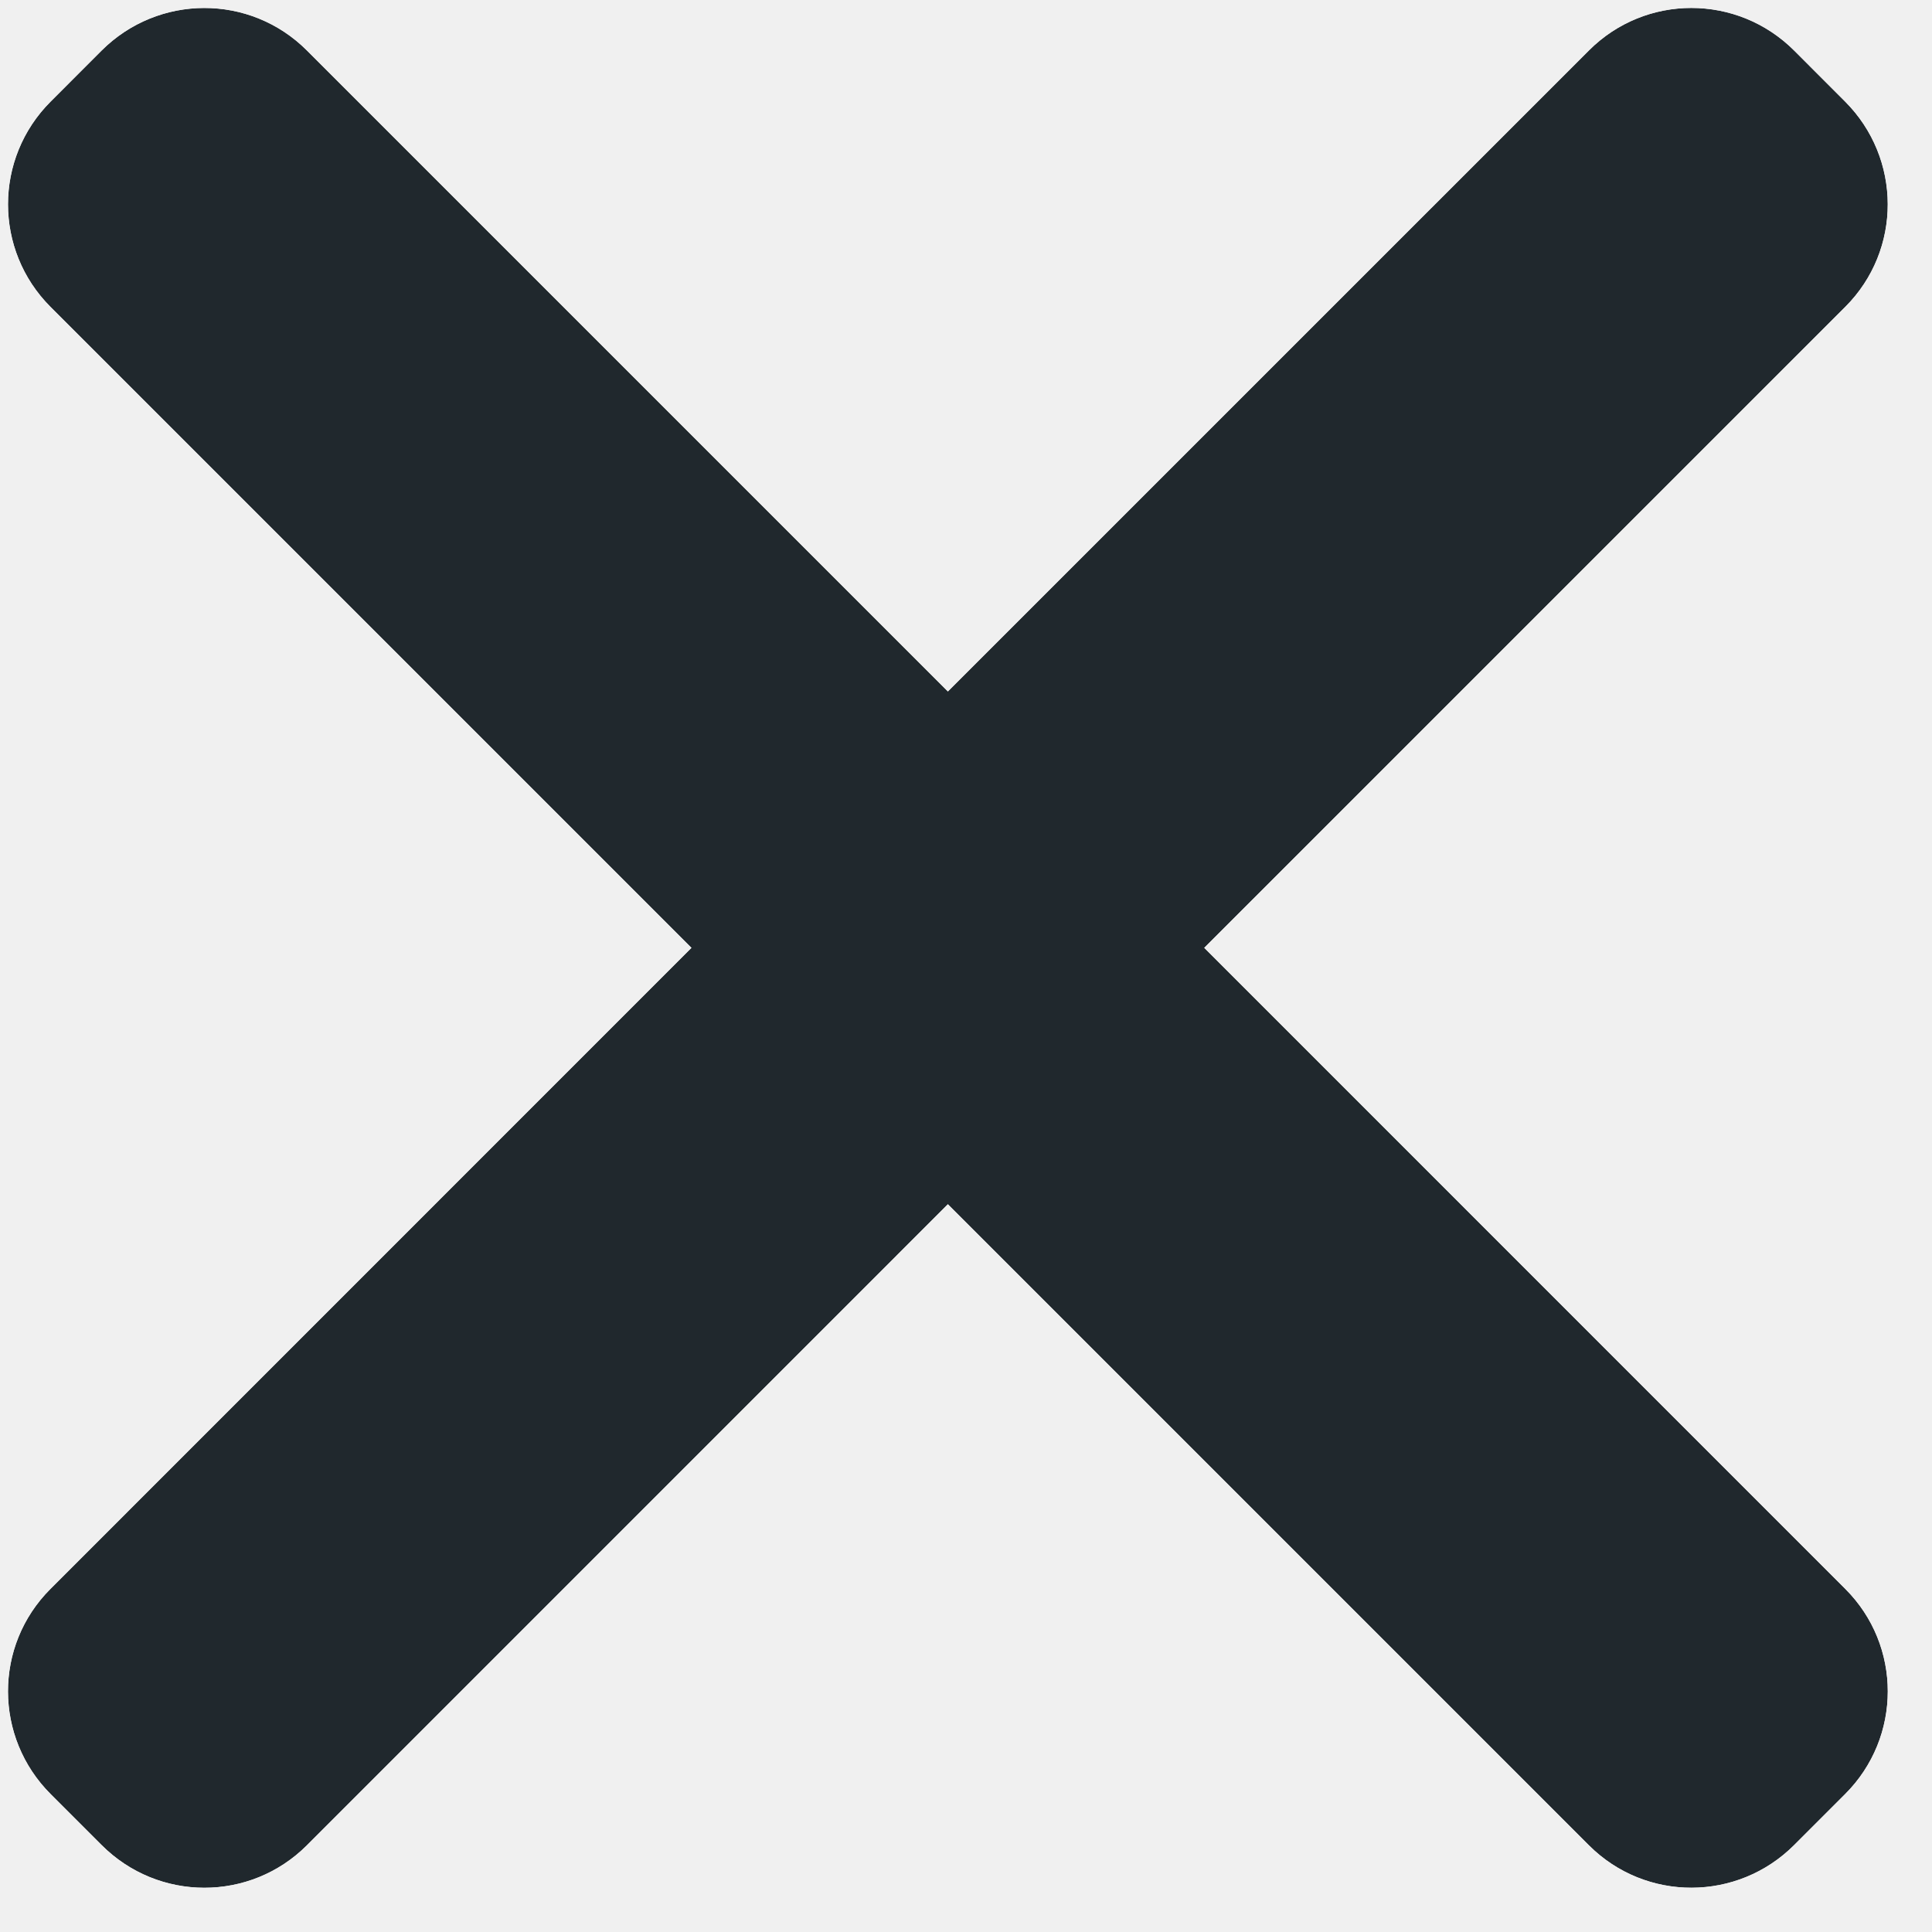
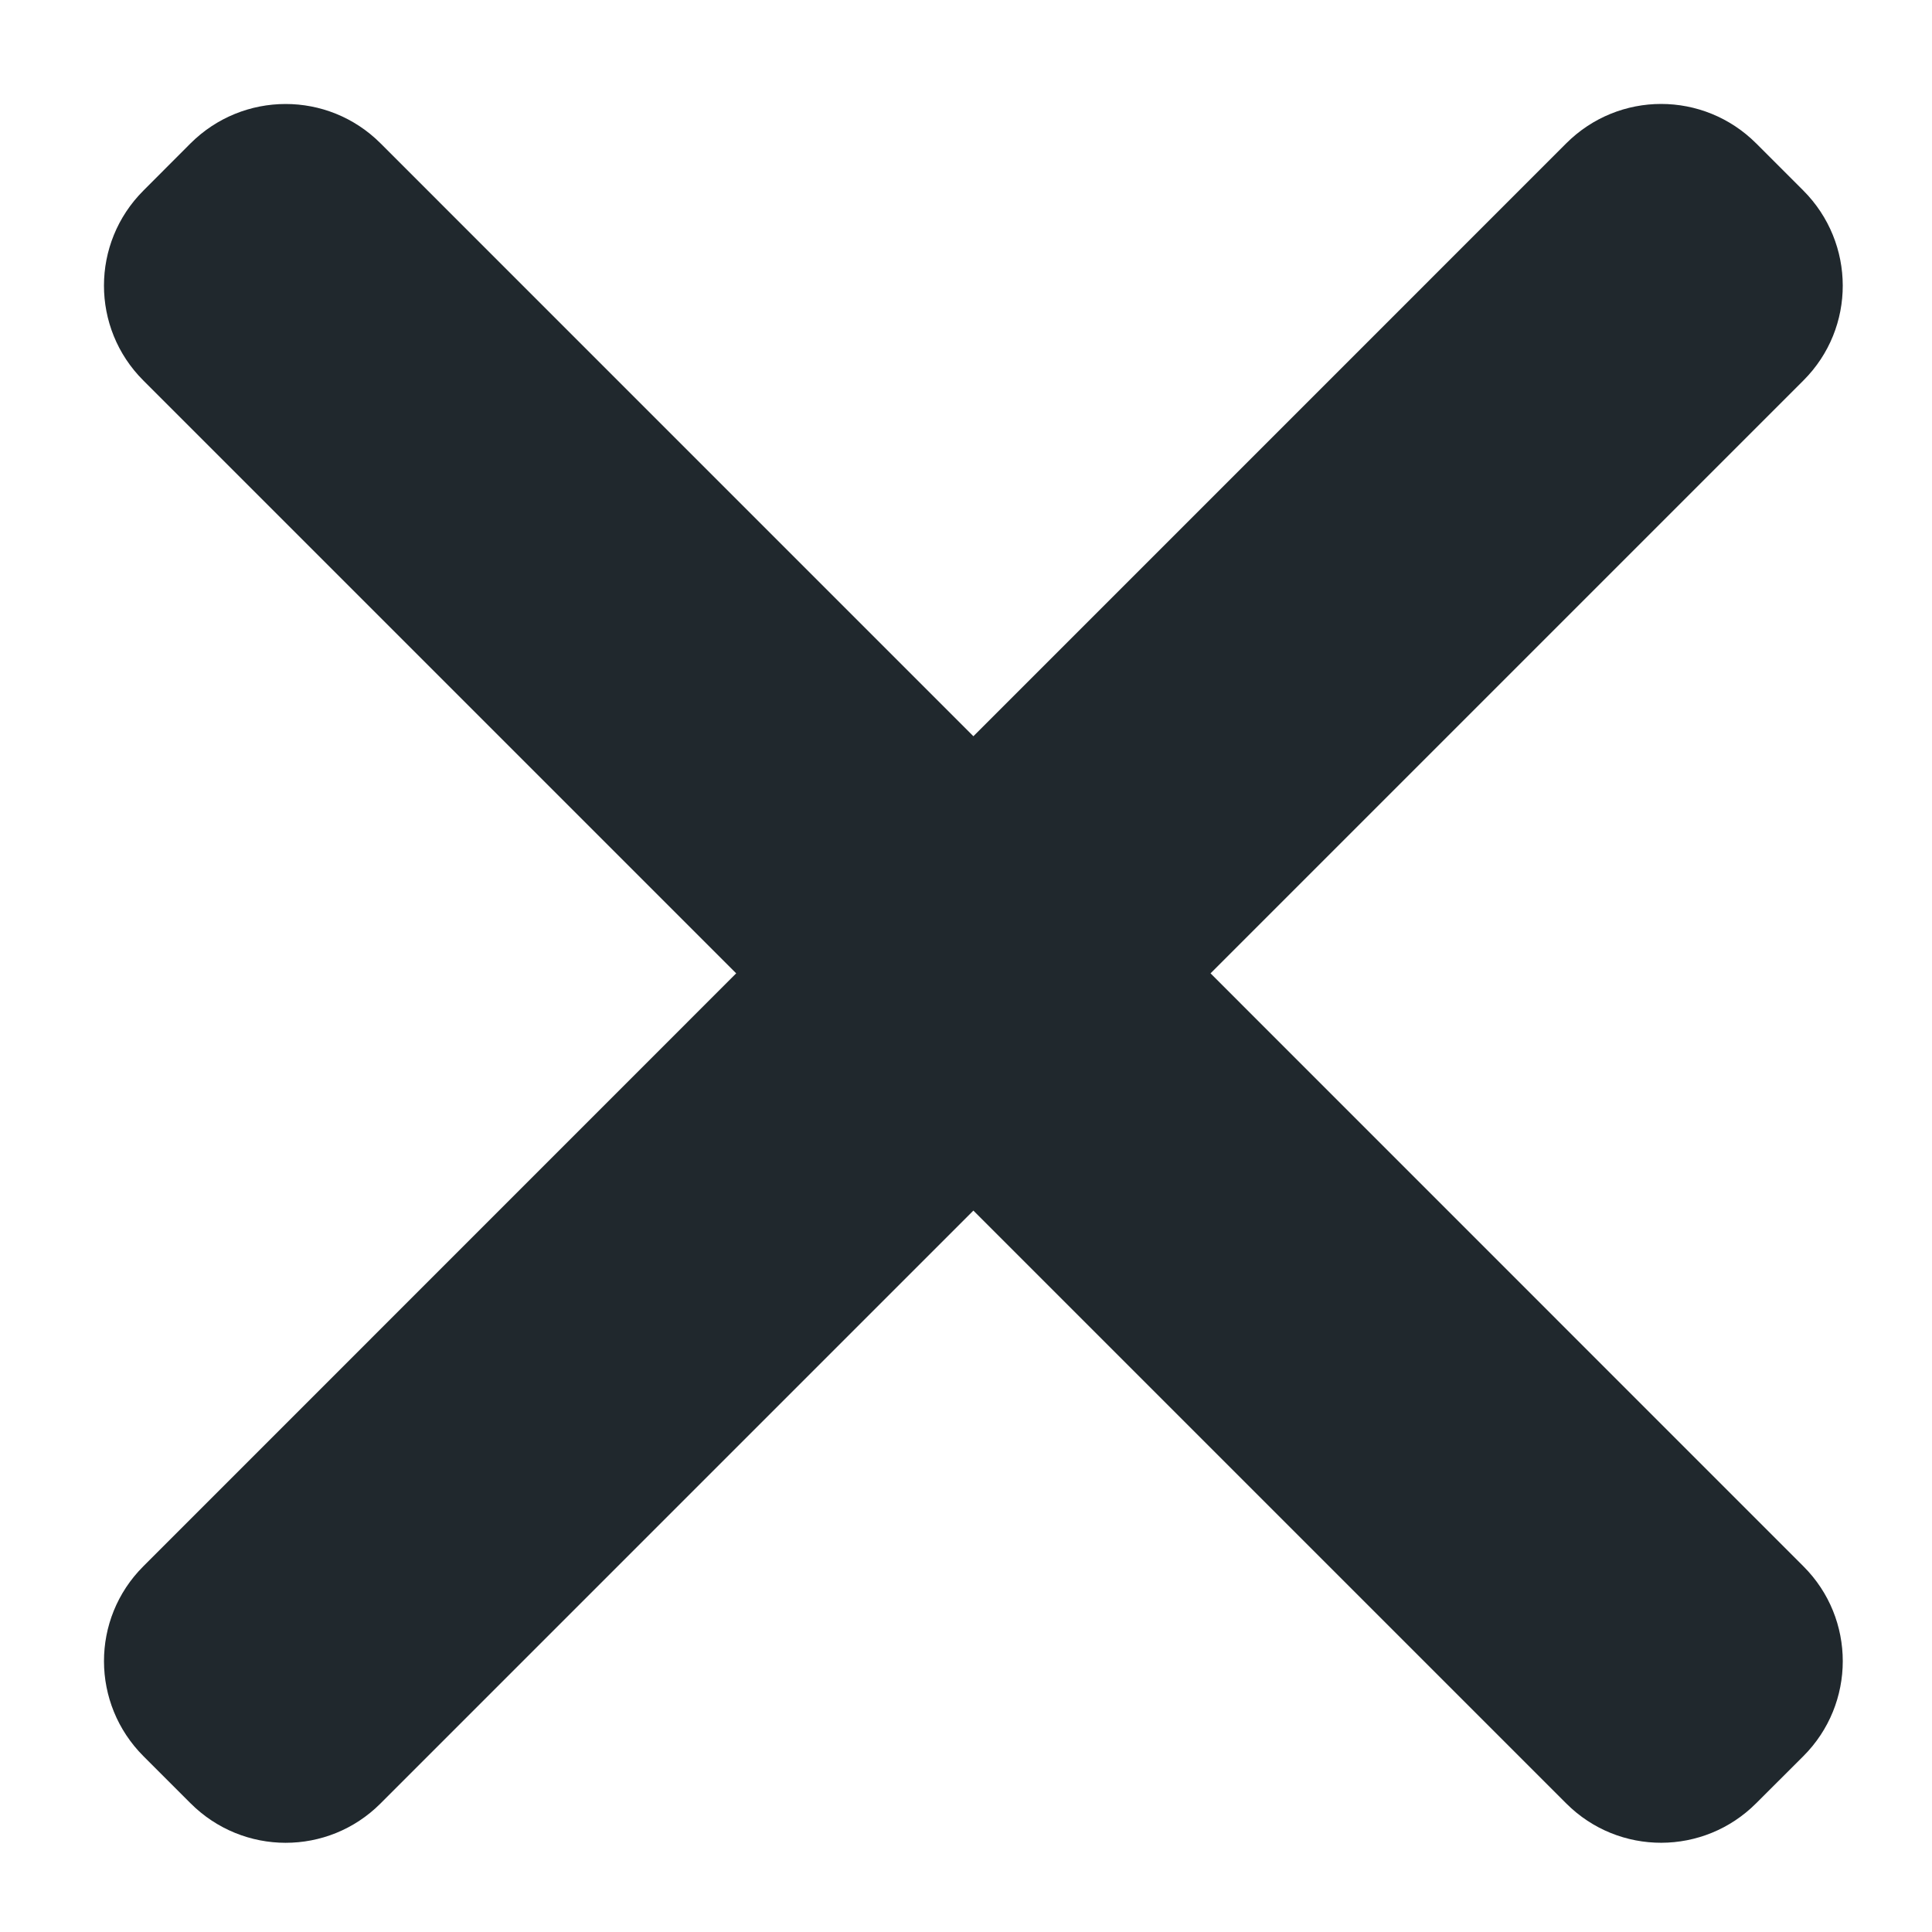
- <svg xmlns="http://www.w3.org/2000/svg" xmlns:xlink="http://www.w3.org/1999/xlink" width="37" height="37" viewBox="0 0 37 37" version="1.1">
-   <g id="Canvas" transform="translate(203 -219)">
-     <g id="close">
-       <mask id="mask0_outline" mask-type="alpha">
-         <g id="close">
-           <use xlink:href="#path0_fill" transform="translate(-202.847 219.152)" fill="#20282D" />
-         </g>
-       </mask>
-       <g id="close" mask="url(#mask0_outline)">
-         <use xlink:href="#path0_fill" transform="translate(-202.847 219.152)" fill="#20282D" />
-       </g>
-     </g>
+ <svg xmlns="http://www.w3.org/2000/svg" xmlns:xlink="http://www.w3.org/1999/xlink" width="40" height="40" viewBox="0 0 40 40">
+   <defs>
+     <path id="a" d="M32.429,2.966 L20.153,15.243 L7.877,2.966 C6.788,1.879 5.031,1.884 3.943,2.97 L2.971,3.944 C1.879,5.034 1.882,6.793 2.966,7.876 L15.242,20.152 L2.966,32.43 C1.878,33.518 1.884,35.275 2.971,36.361 L3.943,37.333 C5.034,38.426 6.792,38.425 7.877,37.34 L20.153,25.064 L32.429,37.34 C33.517,38.427 35.275,38.422 36.361,37.333 L37.335,36.361 C38.425,35.272 38.424,33.514 37.339,32.43 L25.063,20.152 L37.339,7.876 C38.427,6.789 38.421,5.032 37.335,3.944 L36.361,2.97 C35.816,2.425 35.103,2.152 34.391,2.152 C33.681,2.152 32.971,2.425 32.429,2.966 Z" />
+   </defs>
+   <g fill="none" fill-rule="evenodd">
+     <rect width="1440" height="4000" x="-50" y="-330" fill="#FFFFFF" />
+     <use fill="#20282D" xlink:href="#a" />
  </g>
-   <defs>
-     <path id="path0_fill" fill-rule="evenodd" d="M 30.277 0.814L 18 13.09L 5.724 0.814C 4.635 -0.274 2.878 -0.268 1.791 0.818L 0.818 1.792C -0.273 2.882 -0.27 4.64 0.813 5.724L 13.089 18L 0.813 30.278C -0.275 31.365 -0.269 33.122 0.818 34.208L 1.791 35.181C 2.881 36.274 4.639 36.272 5.724 35.188L 18 22.911L 30.277 35.188C 31.364 36.275 33.123 36.269 34.209 35.181L 35.182 34.208C 36.273 33.119 36.271 31.361 35.187 30.278L 22.91 18L 35.187 5.724C 36.274 4.636 36.268 2.879 35.182 1.792L 34.209 0.818C 33.663 0.272 32.95 0 32.238 0C 31.528 0 30.818 0.272 30.277 0.814Z" />
-   </defs>
</svg>
